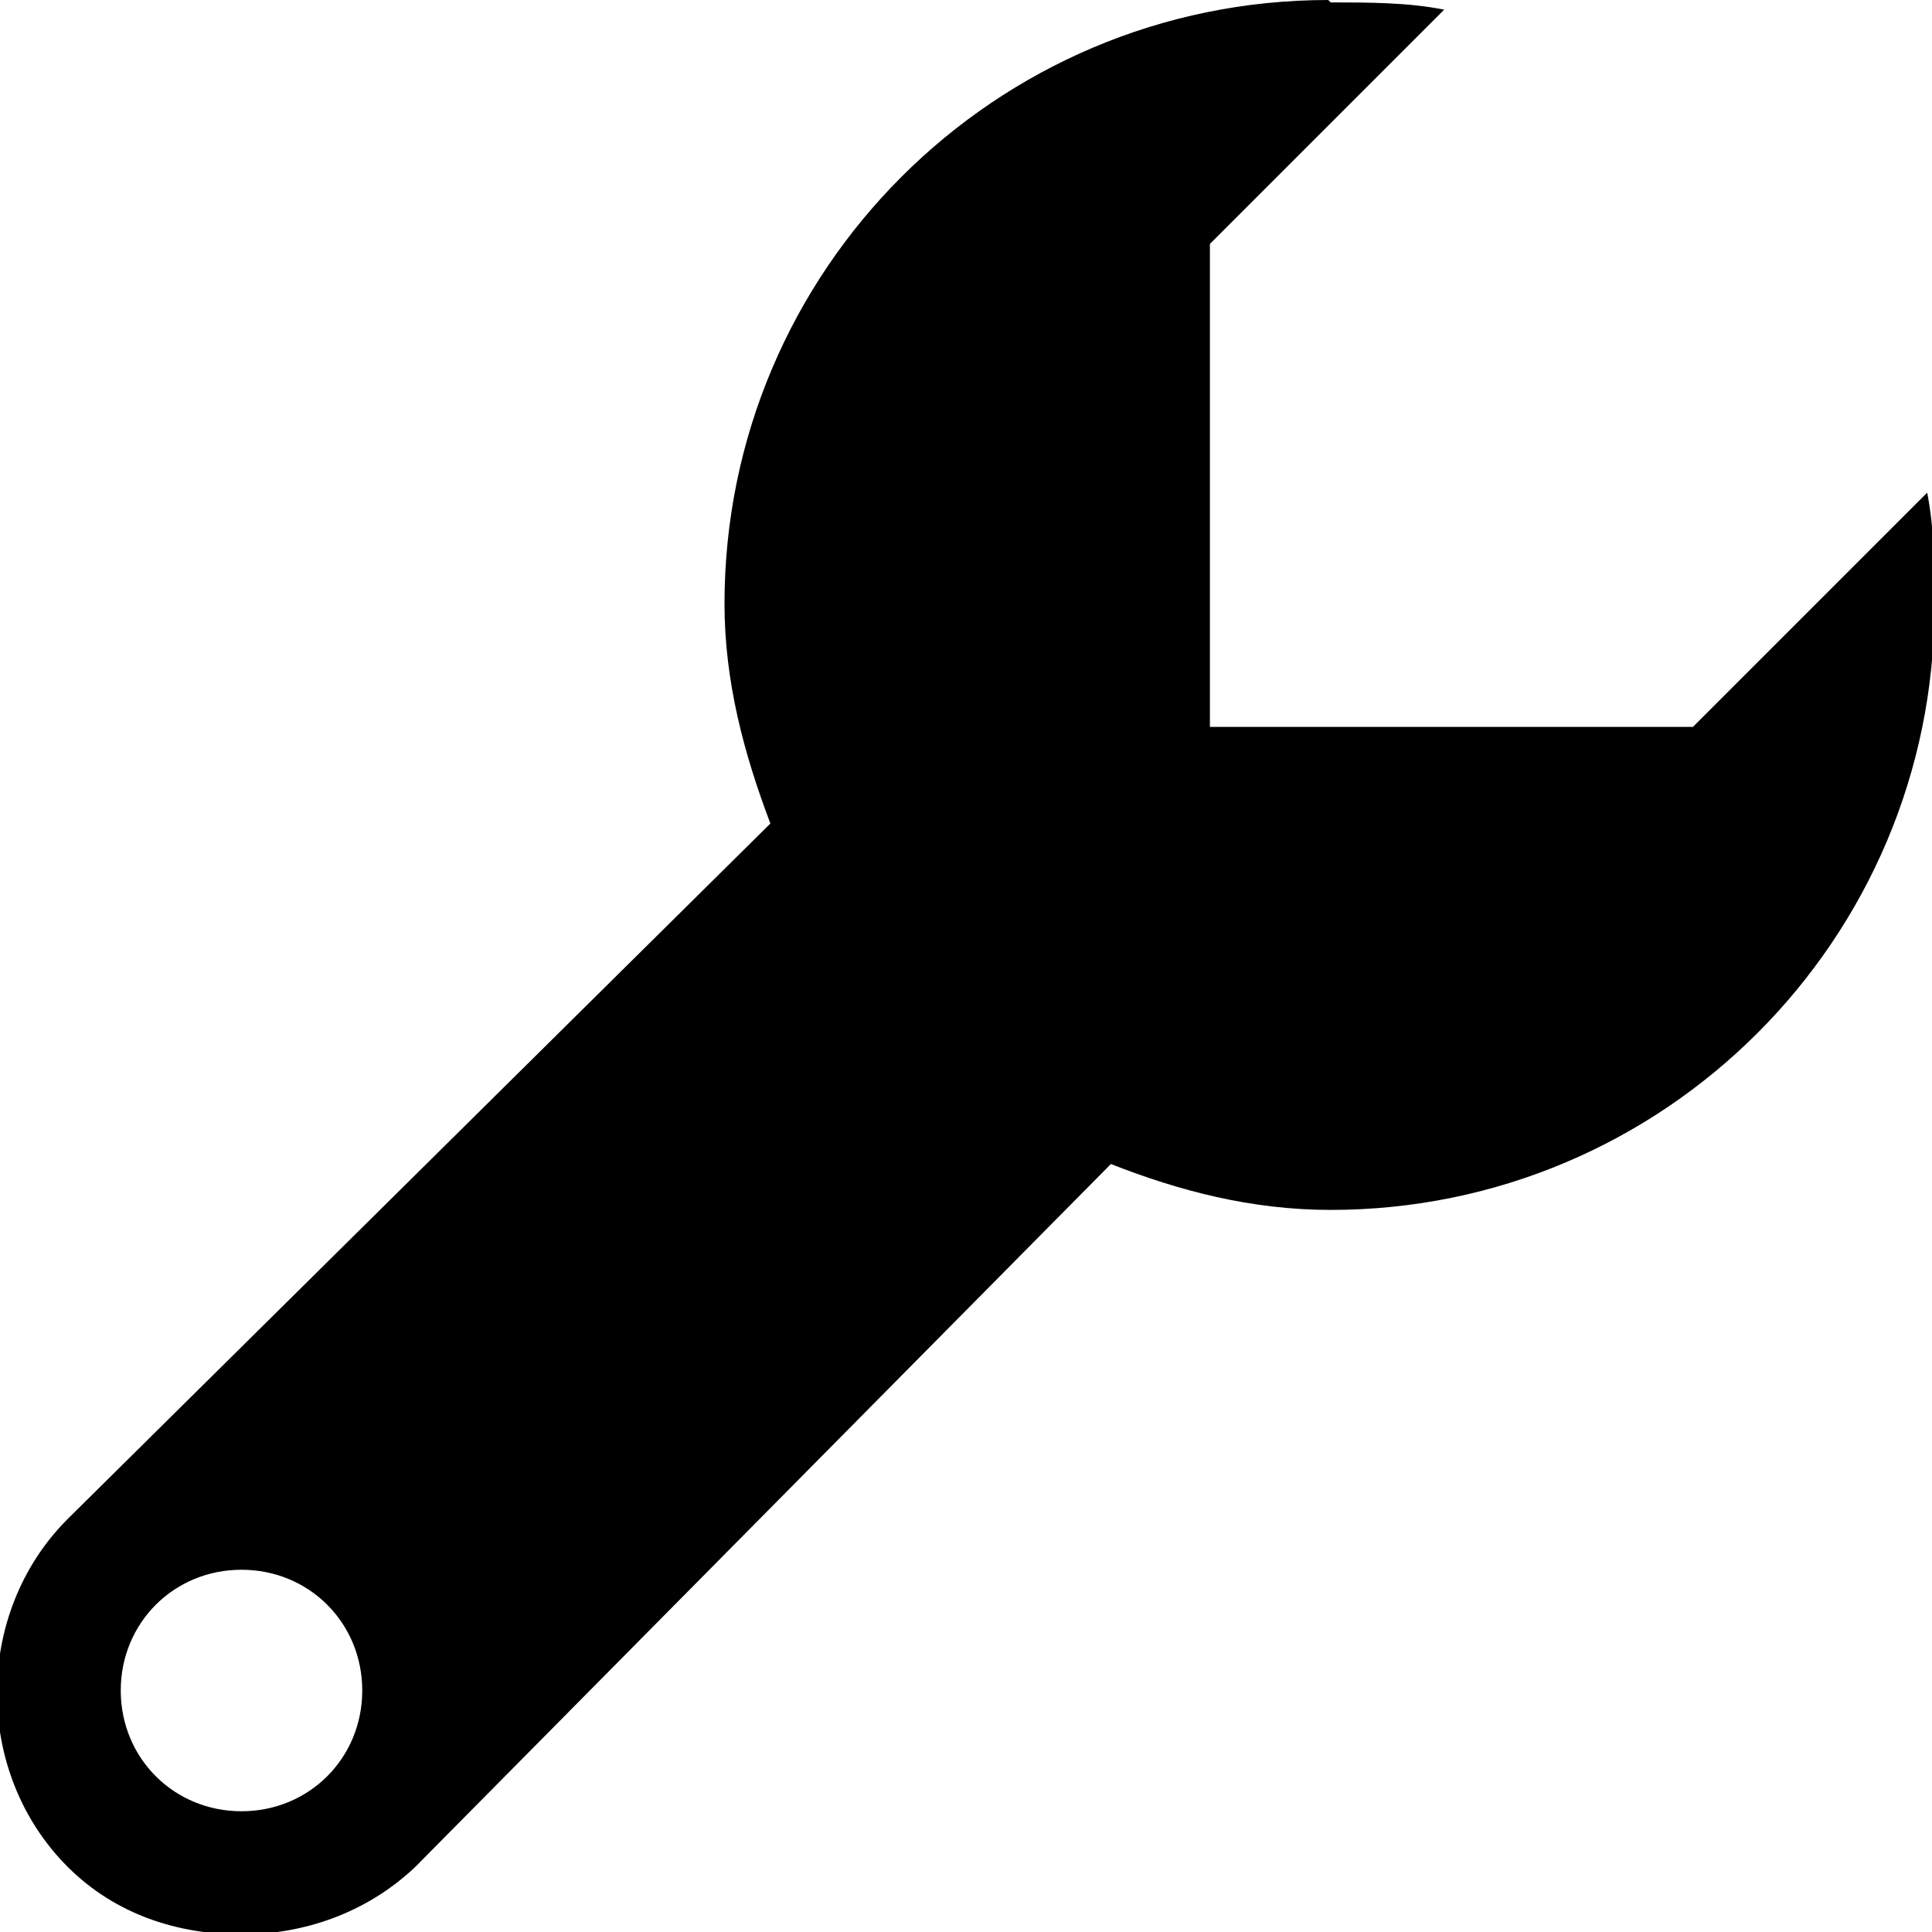
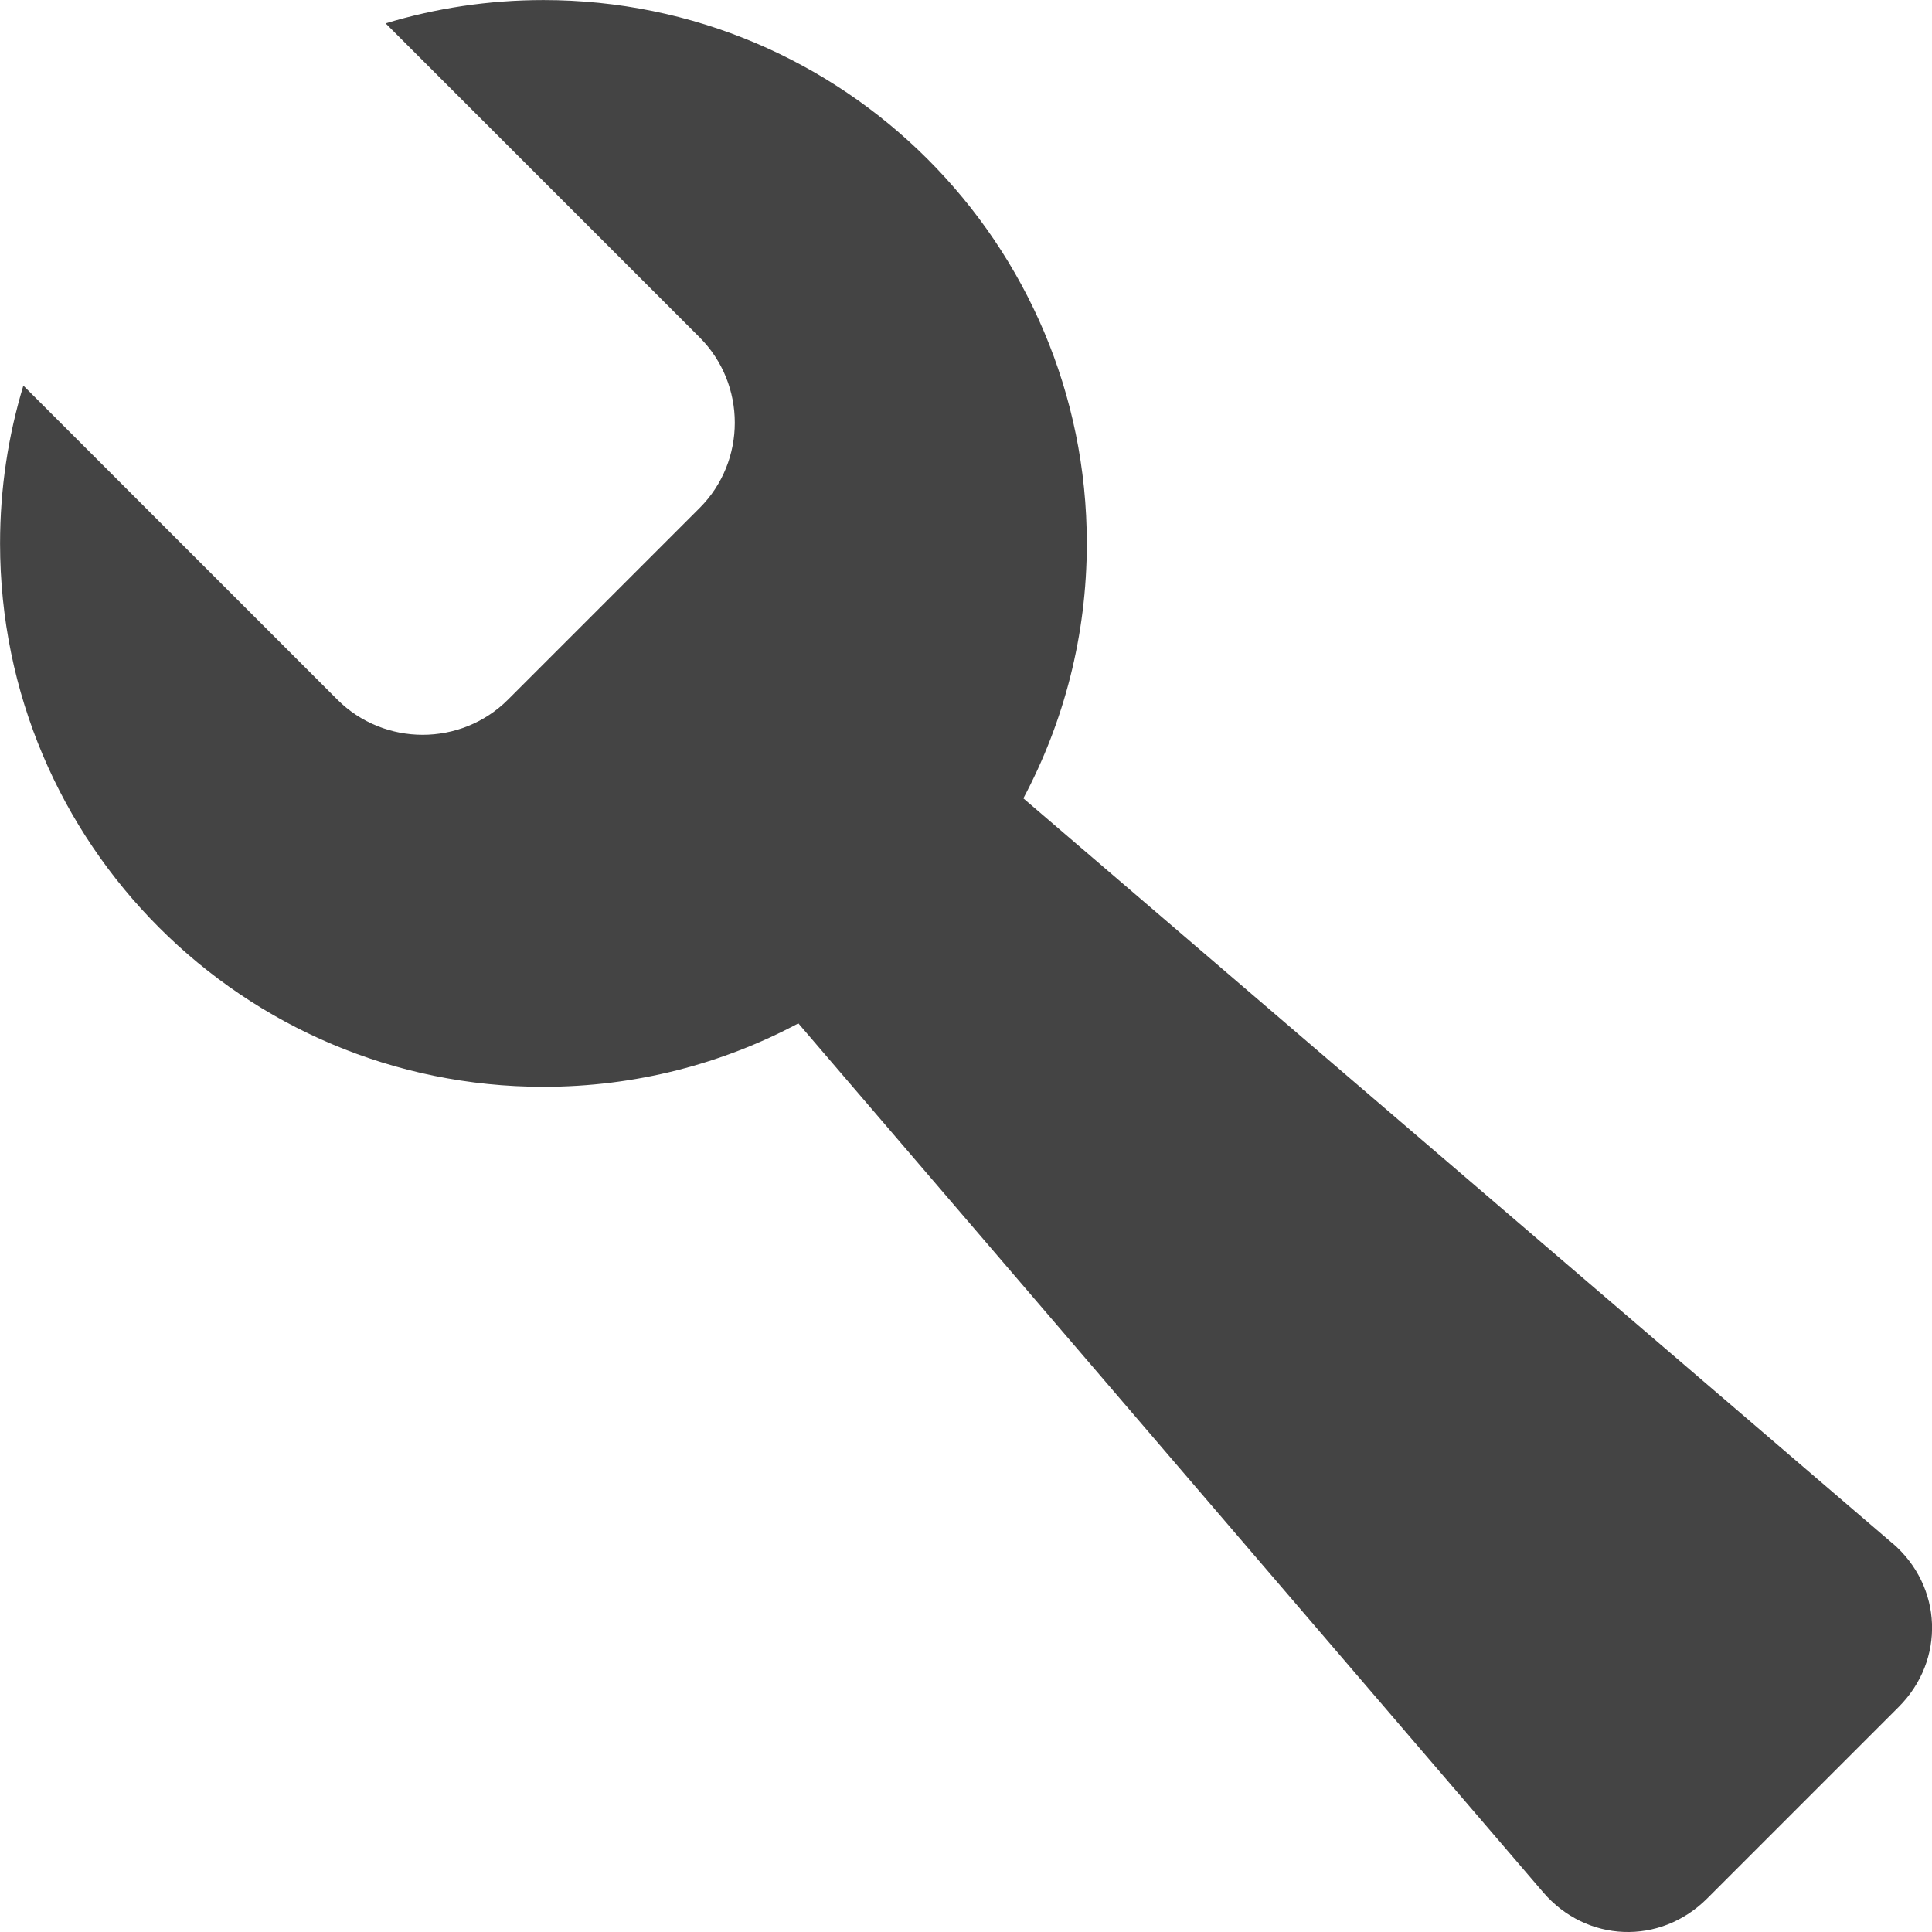
- <svg xmlns="http://www.w3.org/2000/svg" width="8" height="8" viewBox="0 0 8 8">
-   <path d="M5.5 0c-1.38 0-2.5 1.12-2.5 2.5 0 .32.08.62.19.91l-2.91 2.88c-.39.39-.39 1.05 0 1.44.2.2.46.28.72.28.26 0 .52-.09.72-.28l2.88-2.91c.28.11.58.19.91.19 1.38 0 2.5-1.12 2.5-2.5 0-.16 0-.32-.03-.47l-.97.97h-2v-2l.97-.97c-.15-.03-.31-.03-.47-.03zm-4.5 6.5c.28 0 .5.22.5.5s-.22.5-.5.5-.5-.22-.5-.5.22-.5.5-.5z" />
+ <svg xmlns="http://www.w3.org/2000/svg" version="1.1" width="32" height="32" viewBox="0 0 32 32">
+   <path fill="#444444" d="M31.342 25.559l-14.392-12.336c0.67-1.259 1.051-2.696 1.051-4.222 0-4.971-4.029-9-9-9-0.909 0-1.787 0.135-2.614 0.386l5.2 5.2c0.778 0.778 0.778 2.051 0 2.828l-3.172 3.172c-0.778 0.778-2.051 0.778-2.828 0l-5.2-5.2c-0.251 0.827-0.386 1.705-0.386 2.614 0 4.971 4.029 9 9 9 1.526 0 2.963-0.38 4.222-1.051l12.336 14.392c0.716 0.835 1.938 0.882 2.716 0.104l3.172-3.172c0.778-0.778 0.731-2-0.104-2.716z" />
</svg>
